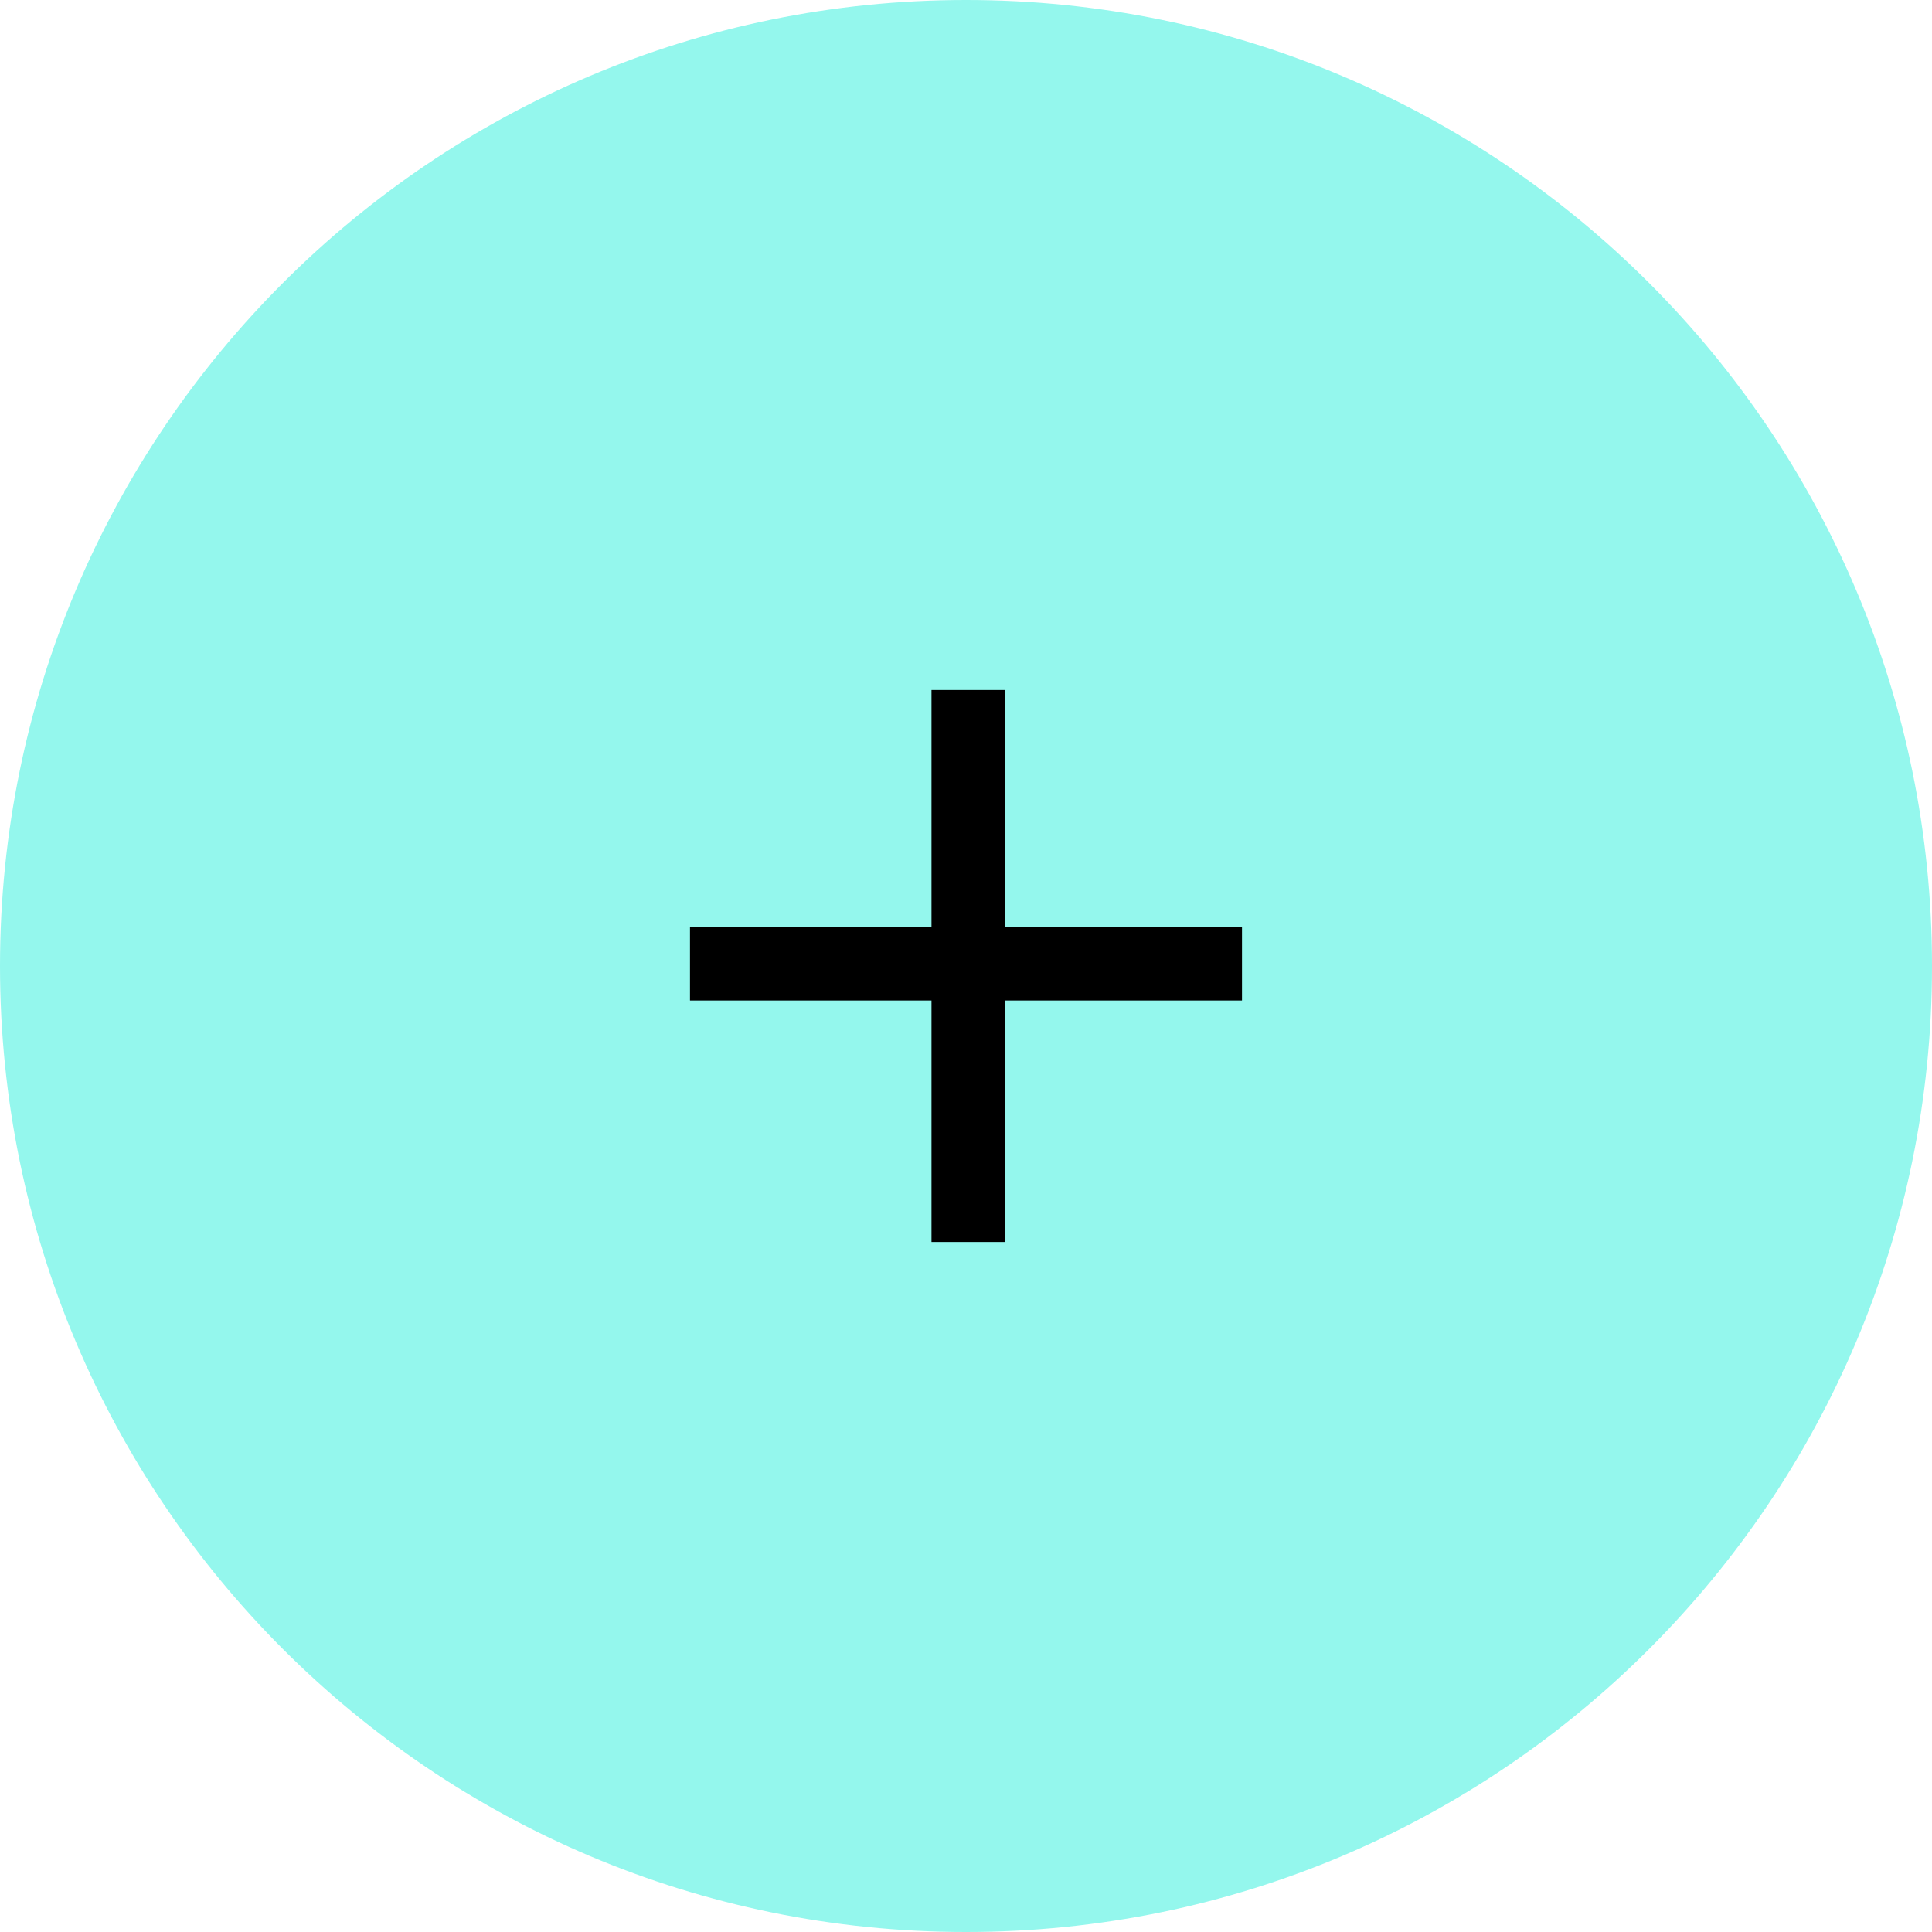
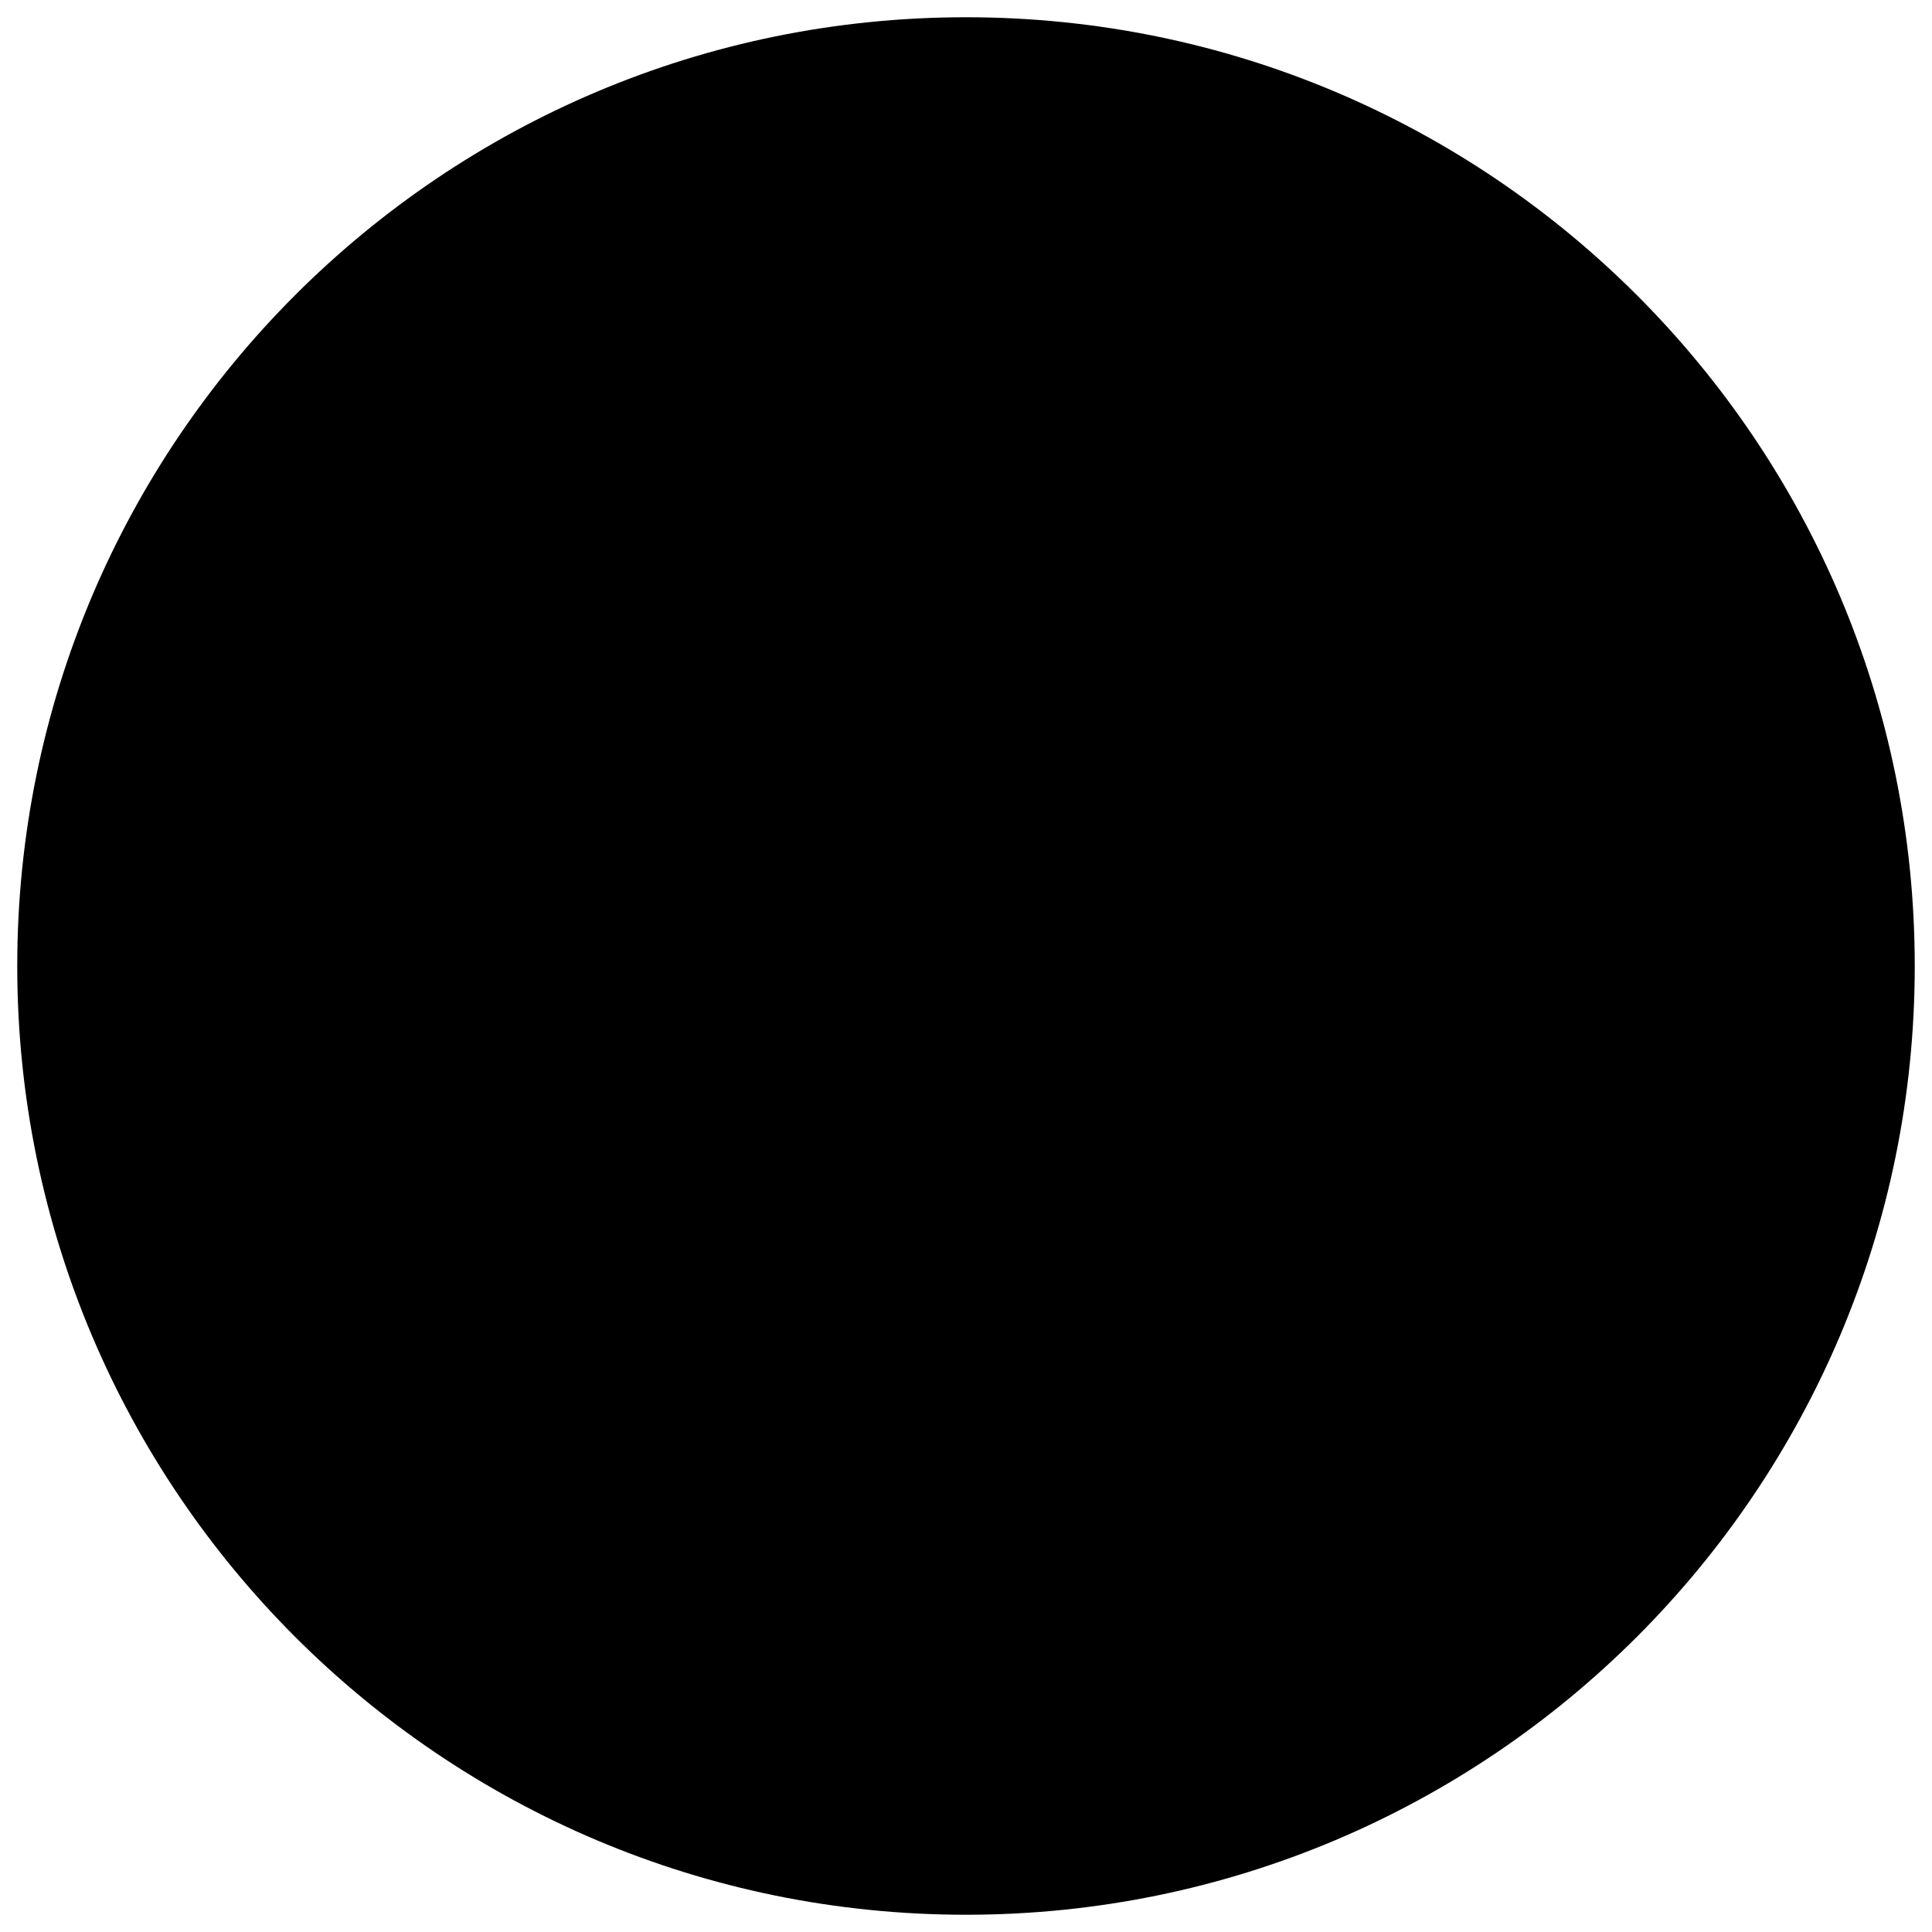
- <svg xmlns="http://www.w3.org/2000/svg" width="56" height="56" viewBox="0 0 56 56" fill="none">
-   <circle cx="28" cy="28" r="28" fill="#94F7ED" />
-   <rect x="27" y="20" width="2.133" height="16" fill="black" />
-   <rect x="20" y="29" width="2.133" height="16" transform="rotate(-90 20 29.0001)" fill="black" />
+ <svg xmlns="http://www.w3.org/2000/svg" width="56" height="56" viewBox="0 0 56 56">
+   <circle cx="28" cy="28" r="27.5" />
+   <rect x="27" y="20" width="2.133" height="16" />
+   <rect x="20" y="29" width="2.133" height="16" transform="rotate(-90 20 29.0001)" />
</svg>
